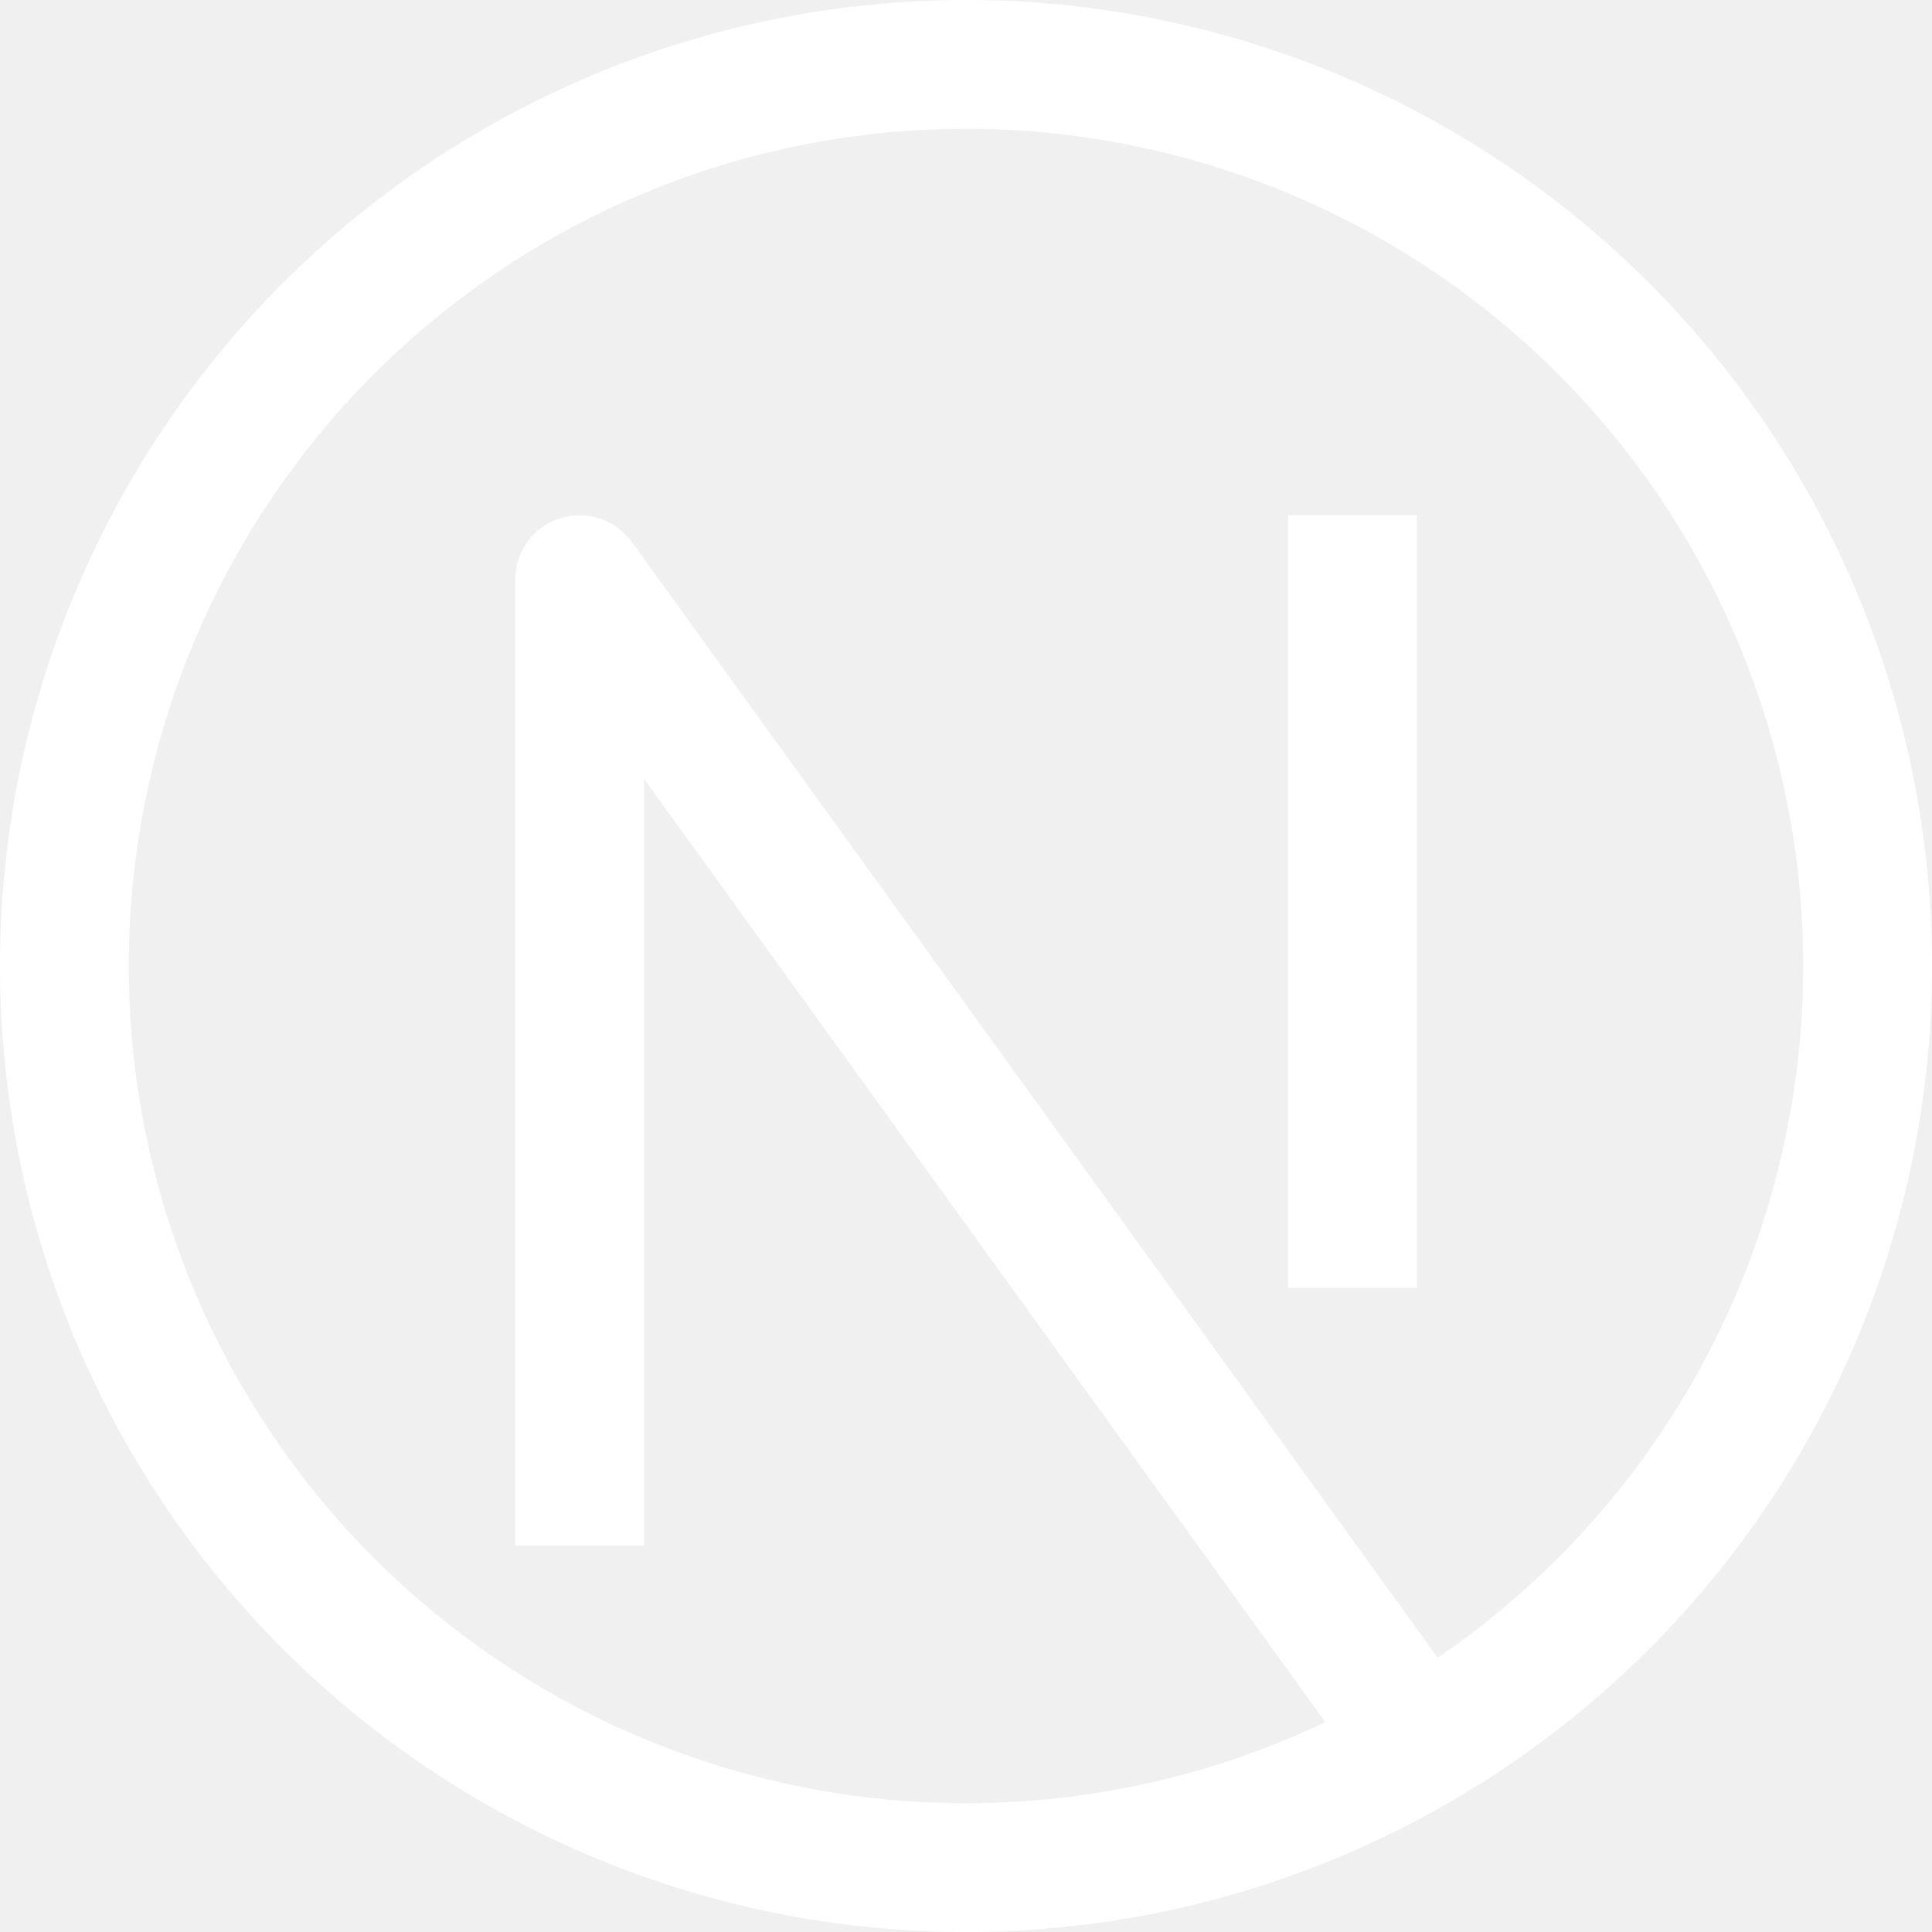
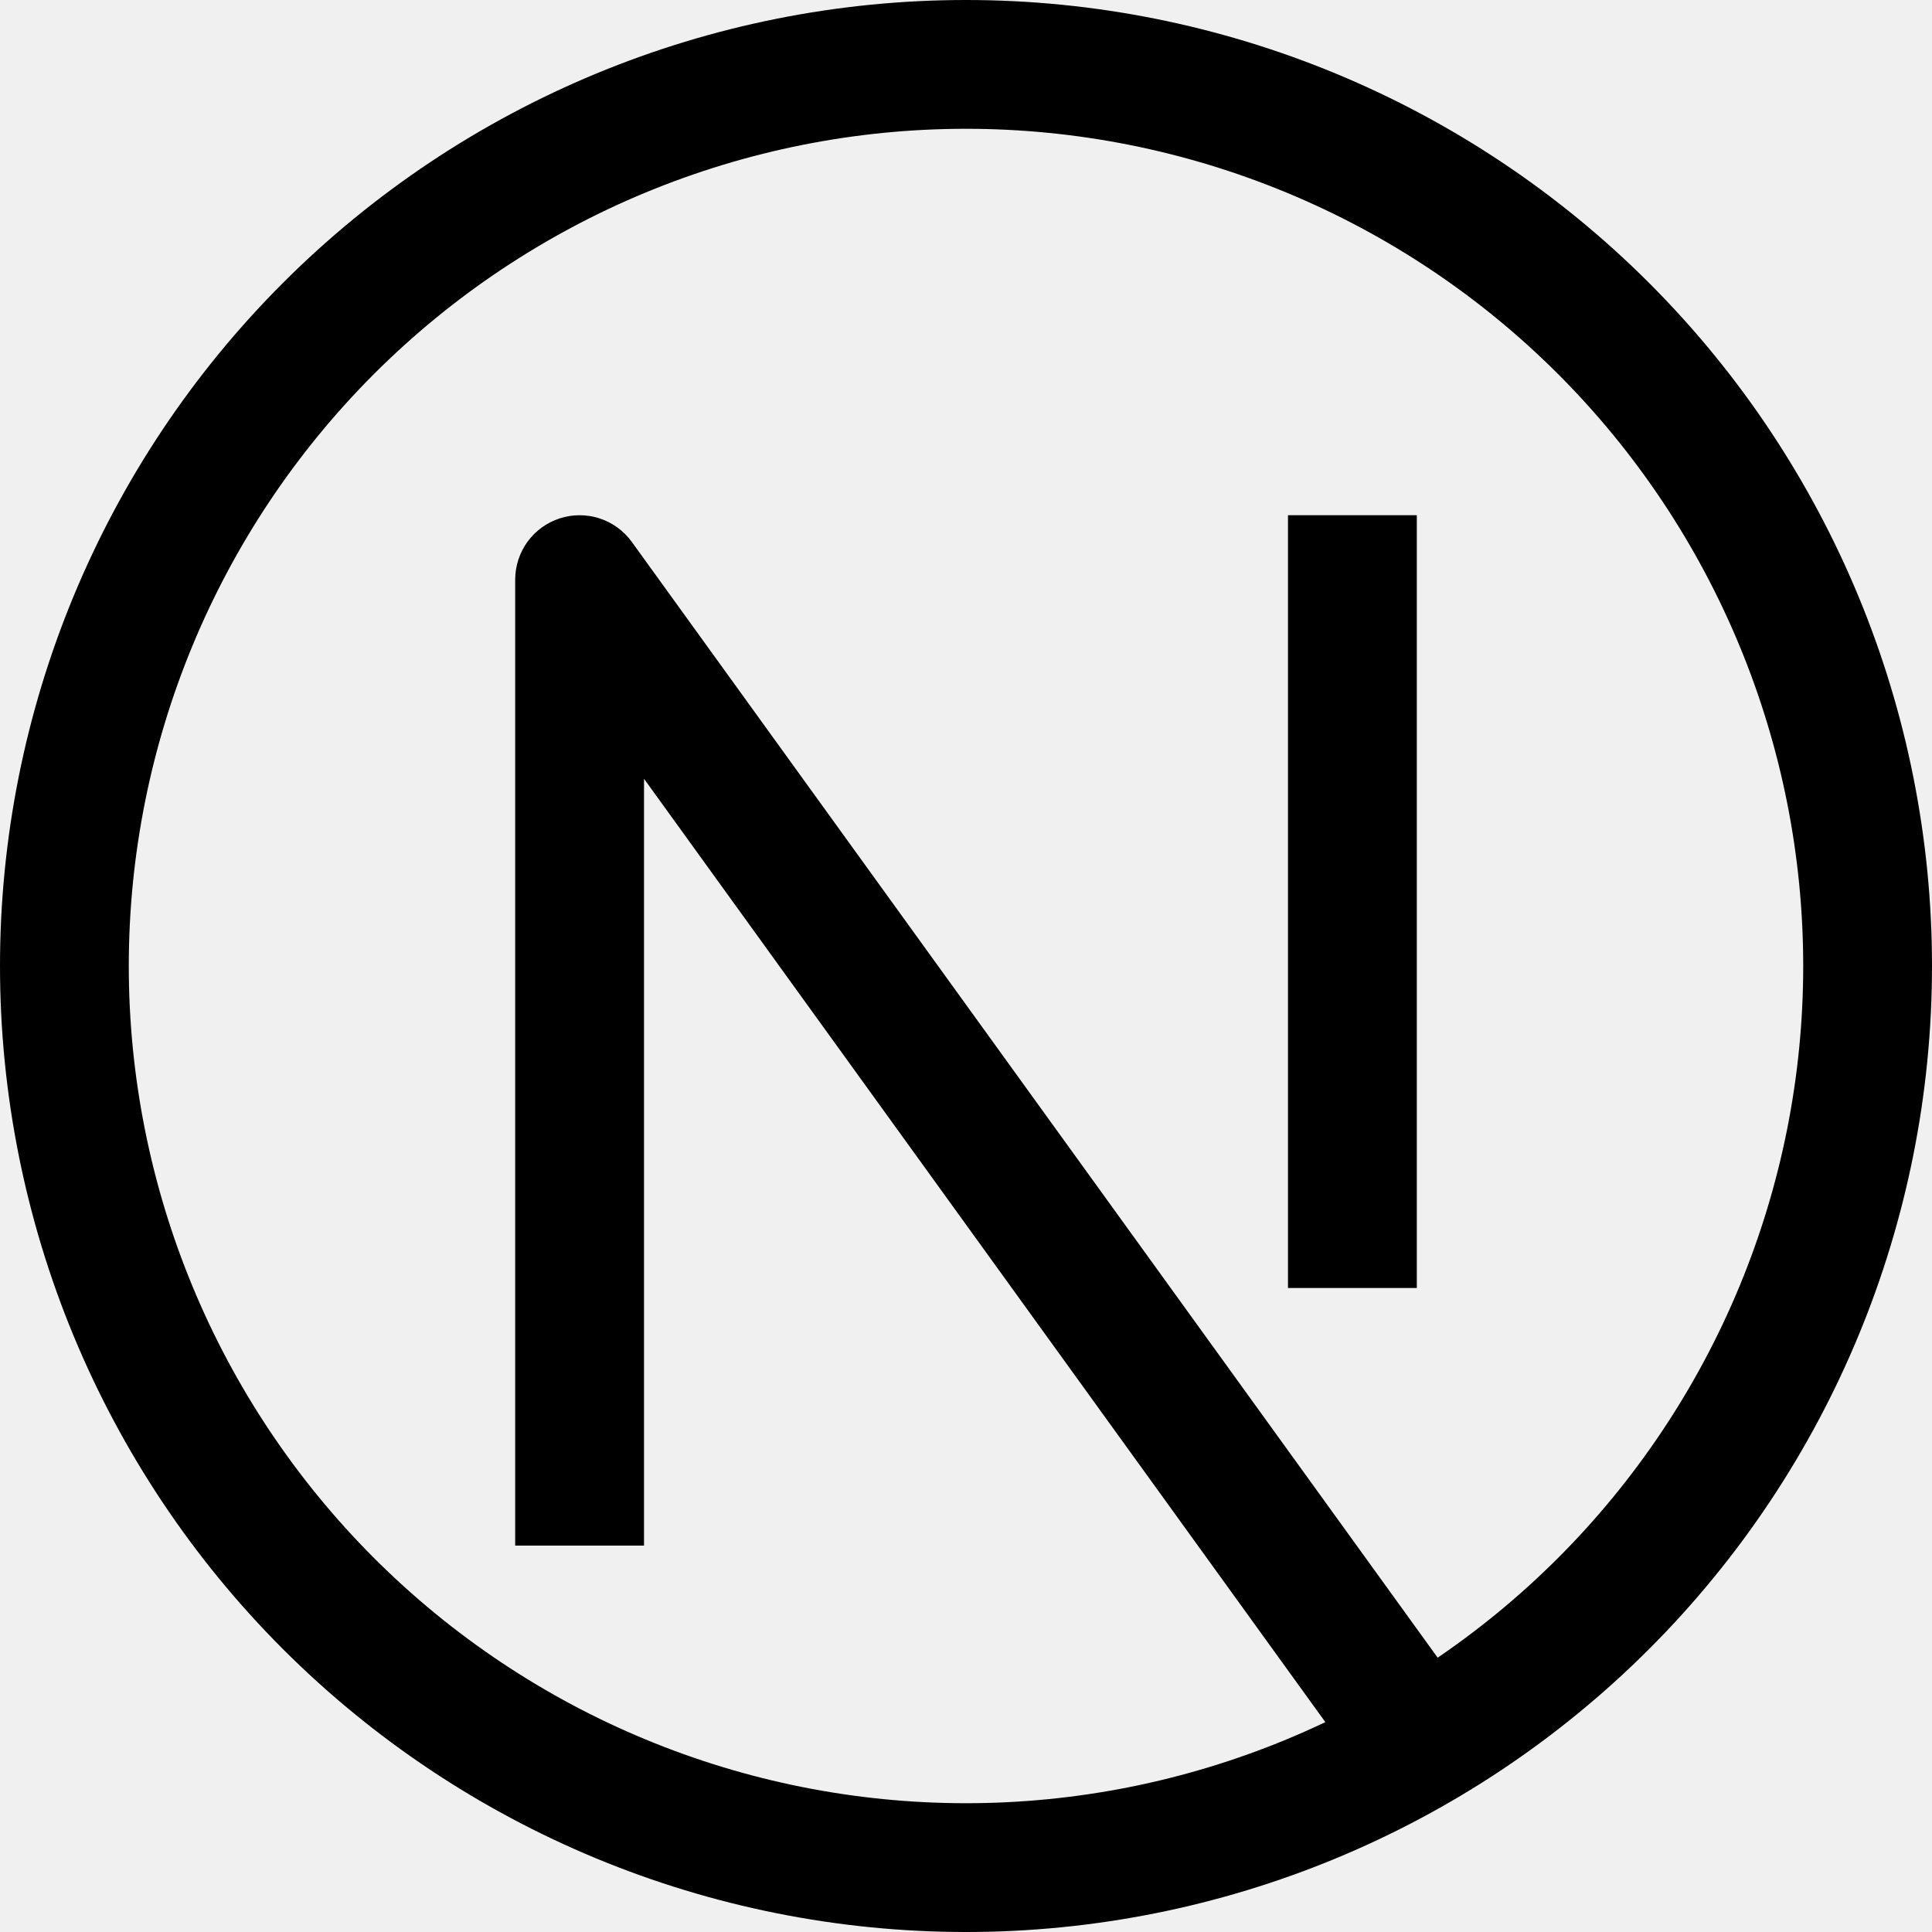
<svg xmlns="http://www.w3.org/2000/svg" width="50" height="50" viewBox="0 0 50 50" fill="none">
-   <path d="M15 15L16.35 14.023C16.143 13.738 15.852 13.526 15.517 13.416C15.182 13.307 14.822 13.307 14.487 13.415C14.152 13.524 13.86 13.735 13.652 14.02C13.445 14.305 13.334 14.648 13.333 15H15ZM25 46.667C19.254 46.667 13.743 44.384 9.679 40.321C5.616 36.257 3.333 30.746 3.333 25H0C0 31.63 2.634 37.989 7.322 42.678C12.011 47.366 18.37 50 25 50V46.667ZM46.667 25C46.667 27.845 46.106 30.663 45.017 33.291C43.928 35.92 42.333 38.309 40.321 40.321C38.309 42.333 35.92 43.928 33.291 45.017C30.663 46.106 27.845 46.667 25 46.667V50C31.63 50 37.989 47.366 42.678 42.678C47.366 37.989 50 31.63 50 25H46.667ZM25 3.333C27.845 3.333 30.663 3.894 33.291 4.983C35.92 6.071 38.309 7.667 40.321 9.679C42.333 11.691 43.928 14.08 45.017 16.709C46.106 19.337 46.667 22.155 46.667 25H50C50 18.37 47.366 12.011 42.678 7.322C37.989 2.634 31.63 0 25 0V3.333ZM25 0C18.37 0 12.011 2.634 7.322 7.322C2.634 12.011 0 18.37 0 25H3.333C3.333 19.254 5.616 13.743 9.679 9.679C13.743 5.616 19.254 3.333 25 3.333V0ZM16.667 40V15H13.333V40H16.667ZM13.65 15.977L35.317 45.977L38.017 44.023L16.35 14.023L13.65 15.977ZM33.333 13.333V33.333H36.667V13.333H33.333Z" fill="white" />
+   <path d="M15 15L16.35 14.023C16.143 13.738 15.852 13.526 15.517 13.416C15.182 13.307 14.822 13.307 14.487 13.415C14.152 13.524 13.86 13.735 13.652 14.02C13.445 14.305 13.334 14.648 13.333 15H15ZM25 46.667C19.254 46.667 13.743 44.384 9.679 40.321C5.616 36.257 3.333 30.746 3.333 25H0C0 31.63 2.634 37.989 7.322 42.678C12.011 47.366 18.37 50 25 50V46.667ZM46.667 25C46.667 27.845 46.106 30.663 45.017 33.291C43.928 35.92 42.333 38.309 40.321 40.321C38.309 42.333 35.92 43.928 33.291 45.017C30.663 46.106 27.845 46.667 25 46.667V50C31.63 50 37.989 47.366 42.678 42.678C47.366 37.989 50 31.63 50 25H46.667ZM25 3.333C27.845 3.333 30.663 3.894 33.291 4.983C35.92 6.071 38.309 7.667 40.321 9.679C42.333 11.691 43.928 14.08 45.017 16.709C46.106 19.337 46.667 22.155 46.667 25H50C50 18.37 47.366 12.011 42.678 7.322C37.989 2.634 31.63 0 25 0V3.333ZM25 0C18.37 0 12.011 2.634 7.322 7.322C2.634 12.011 0 18.37 0 25H3.333C3.333 19.254 5.616 13.743 9.679 9.679C13.743 5.616 19.254 3.333 25 3.333V0ZM16.667 40V15H13.333V40H16.667ZM13.65 15.977L35.317 45.977L38.017 44.023L16.35 14.023L13.65 15.977ZM33.333 13.333V33.333H36.667V13.333H33.333Z" fill="black" />
</svg>
